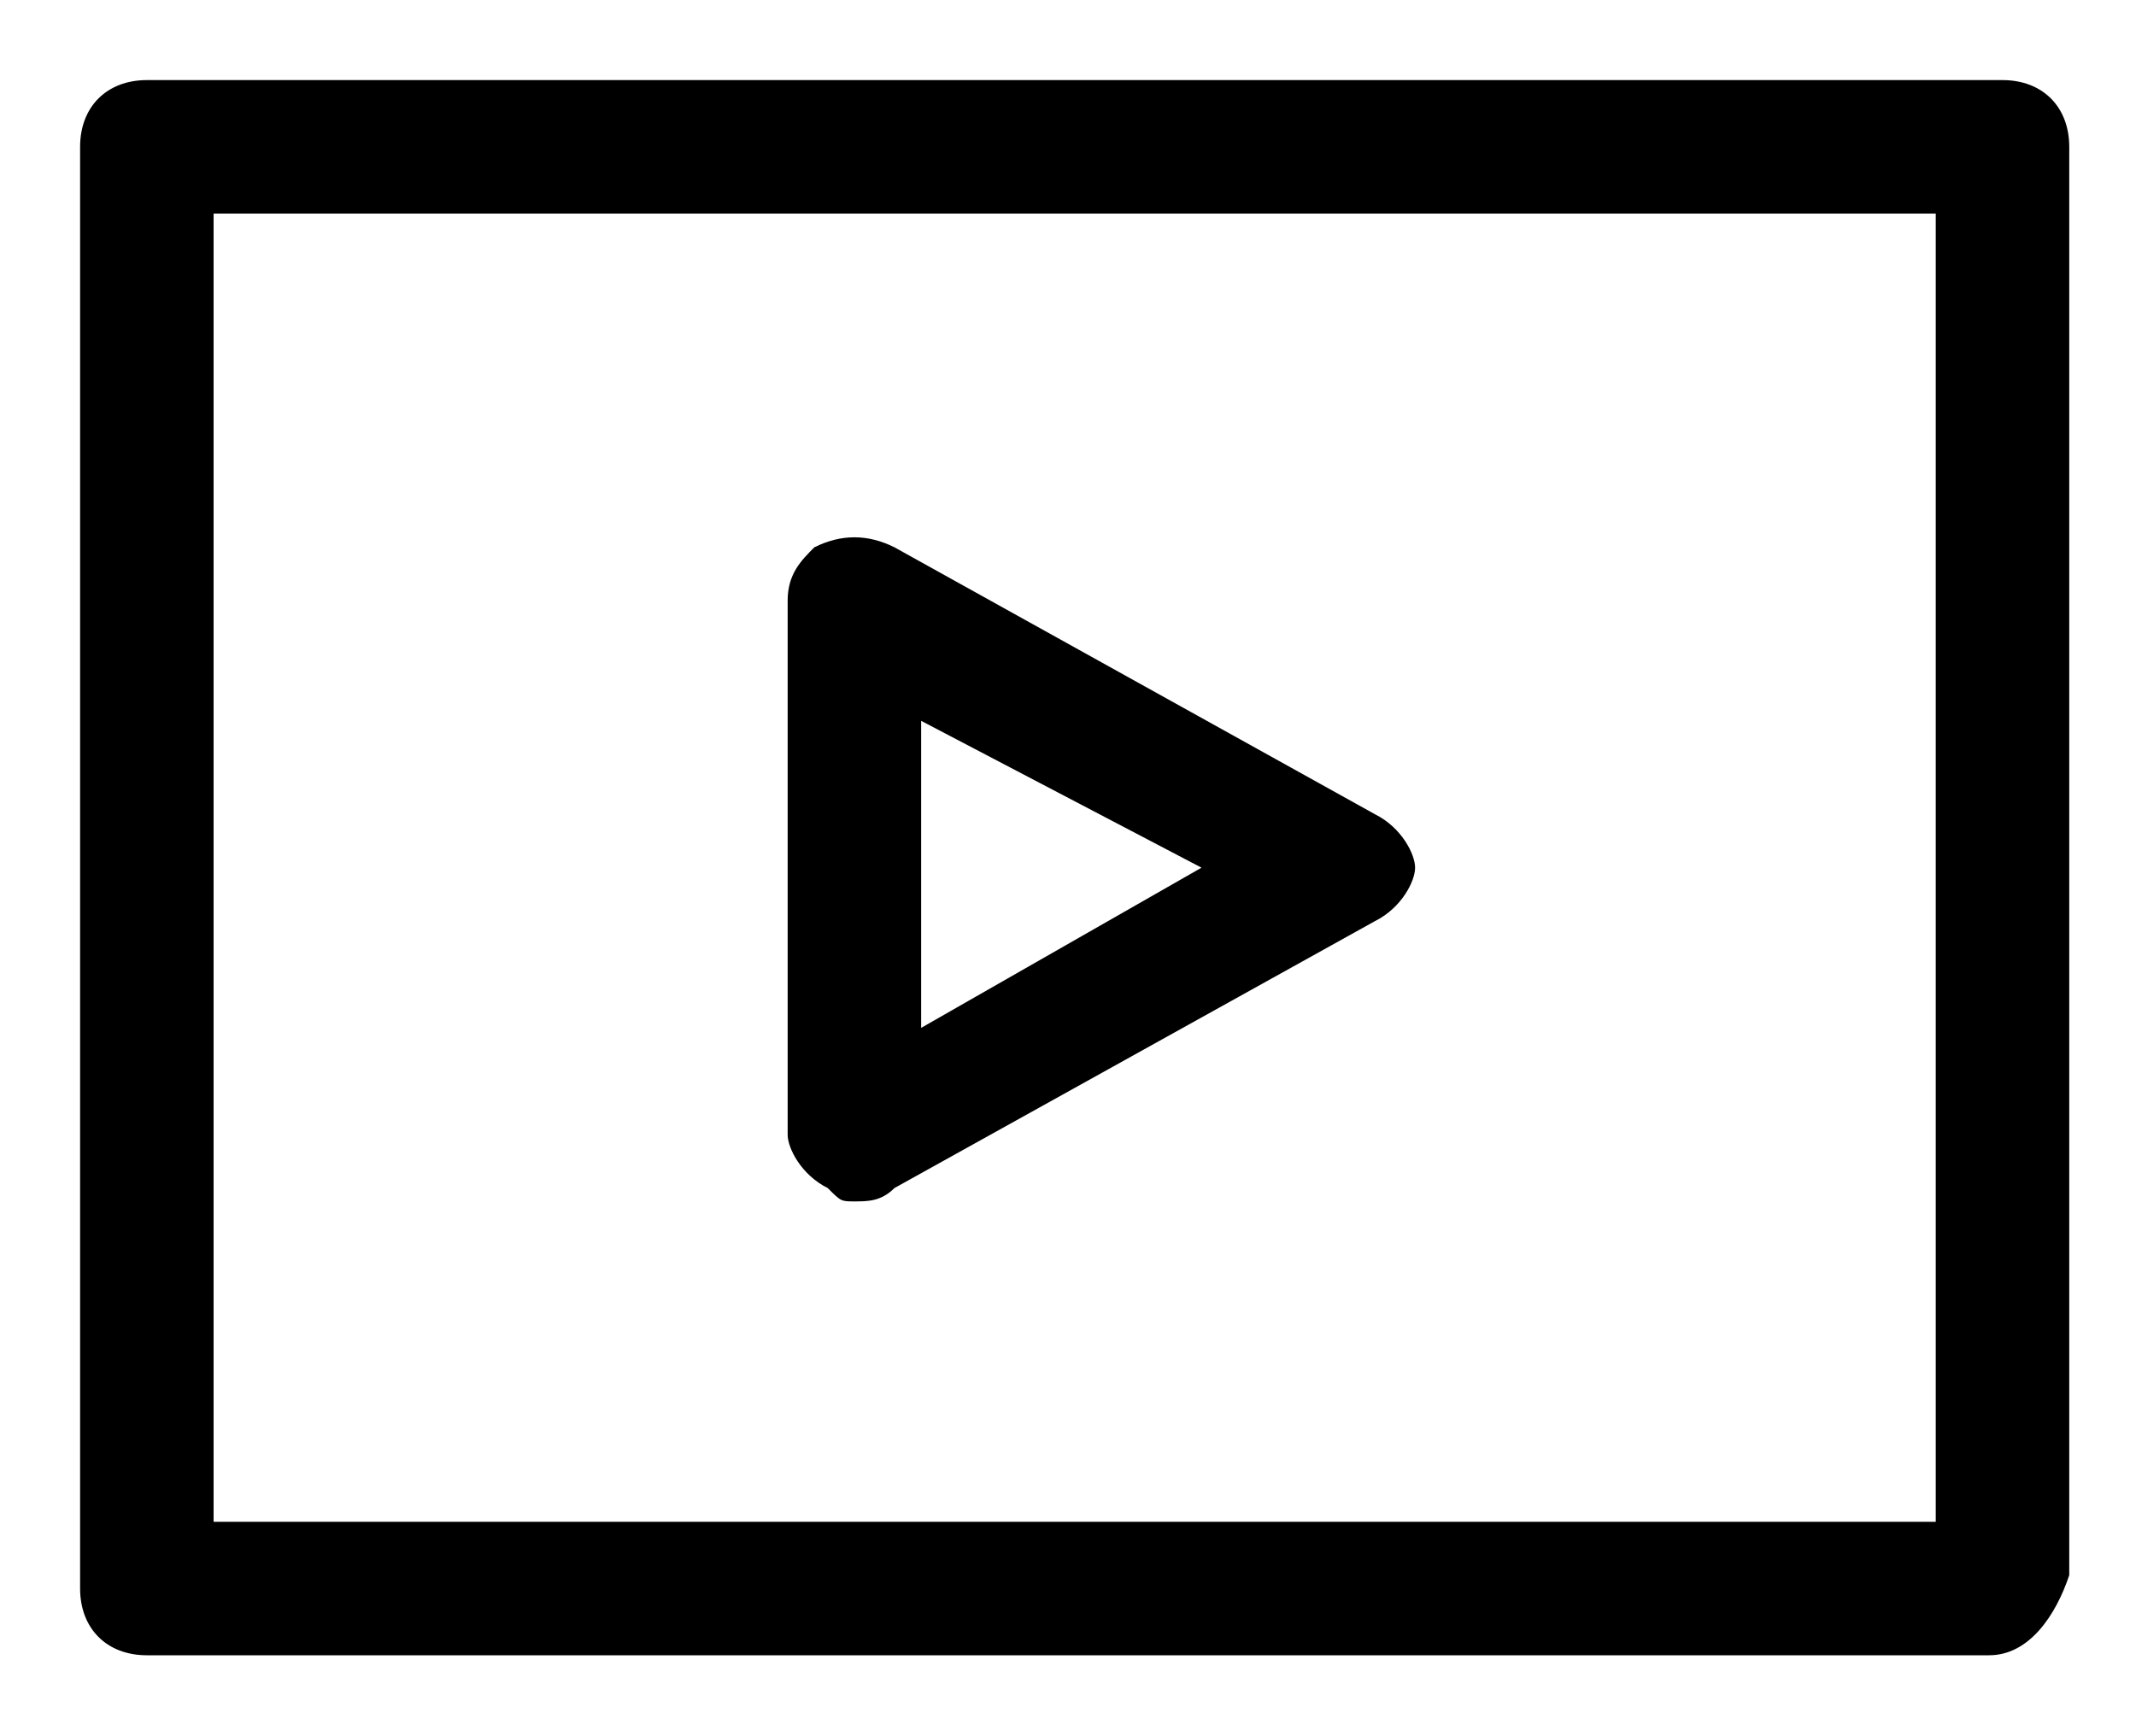
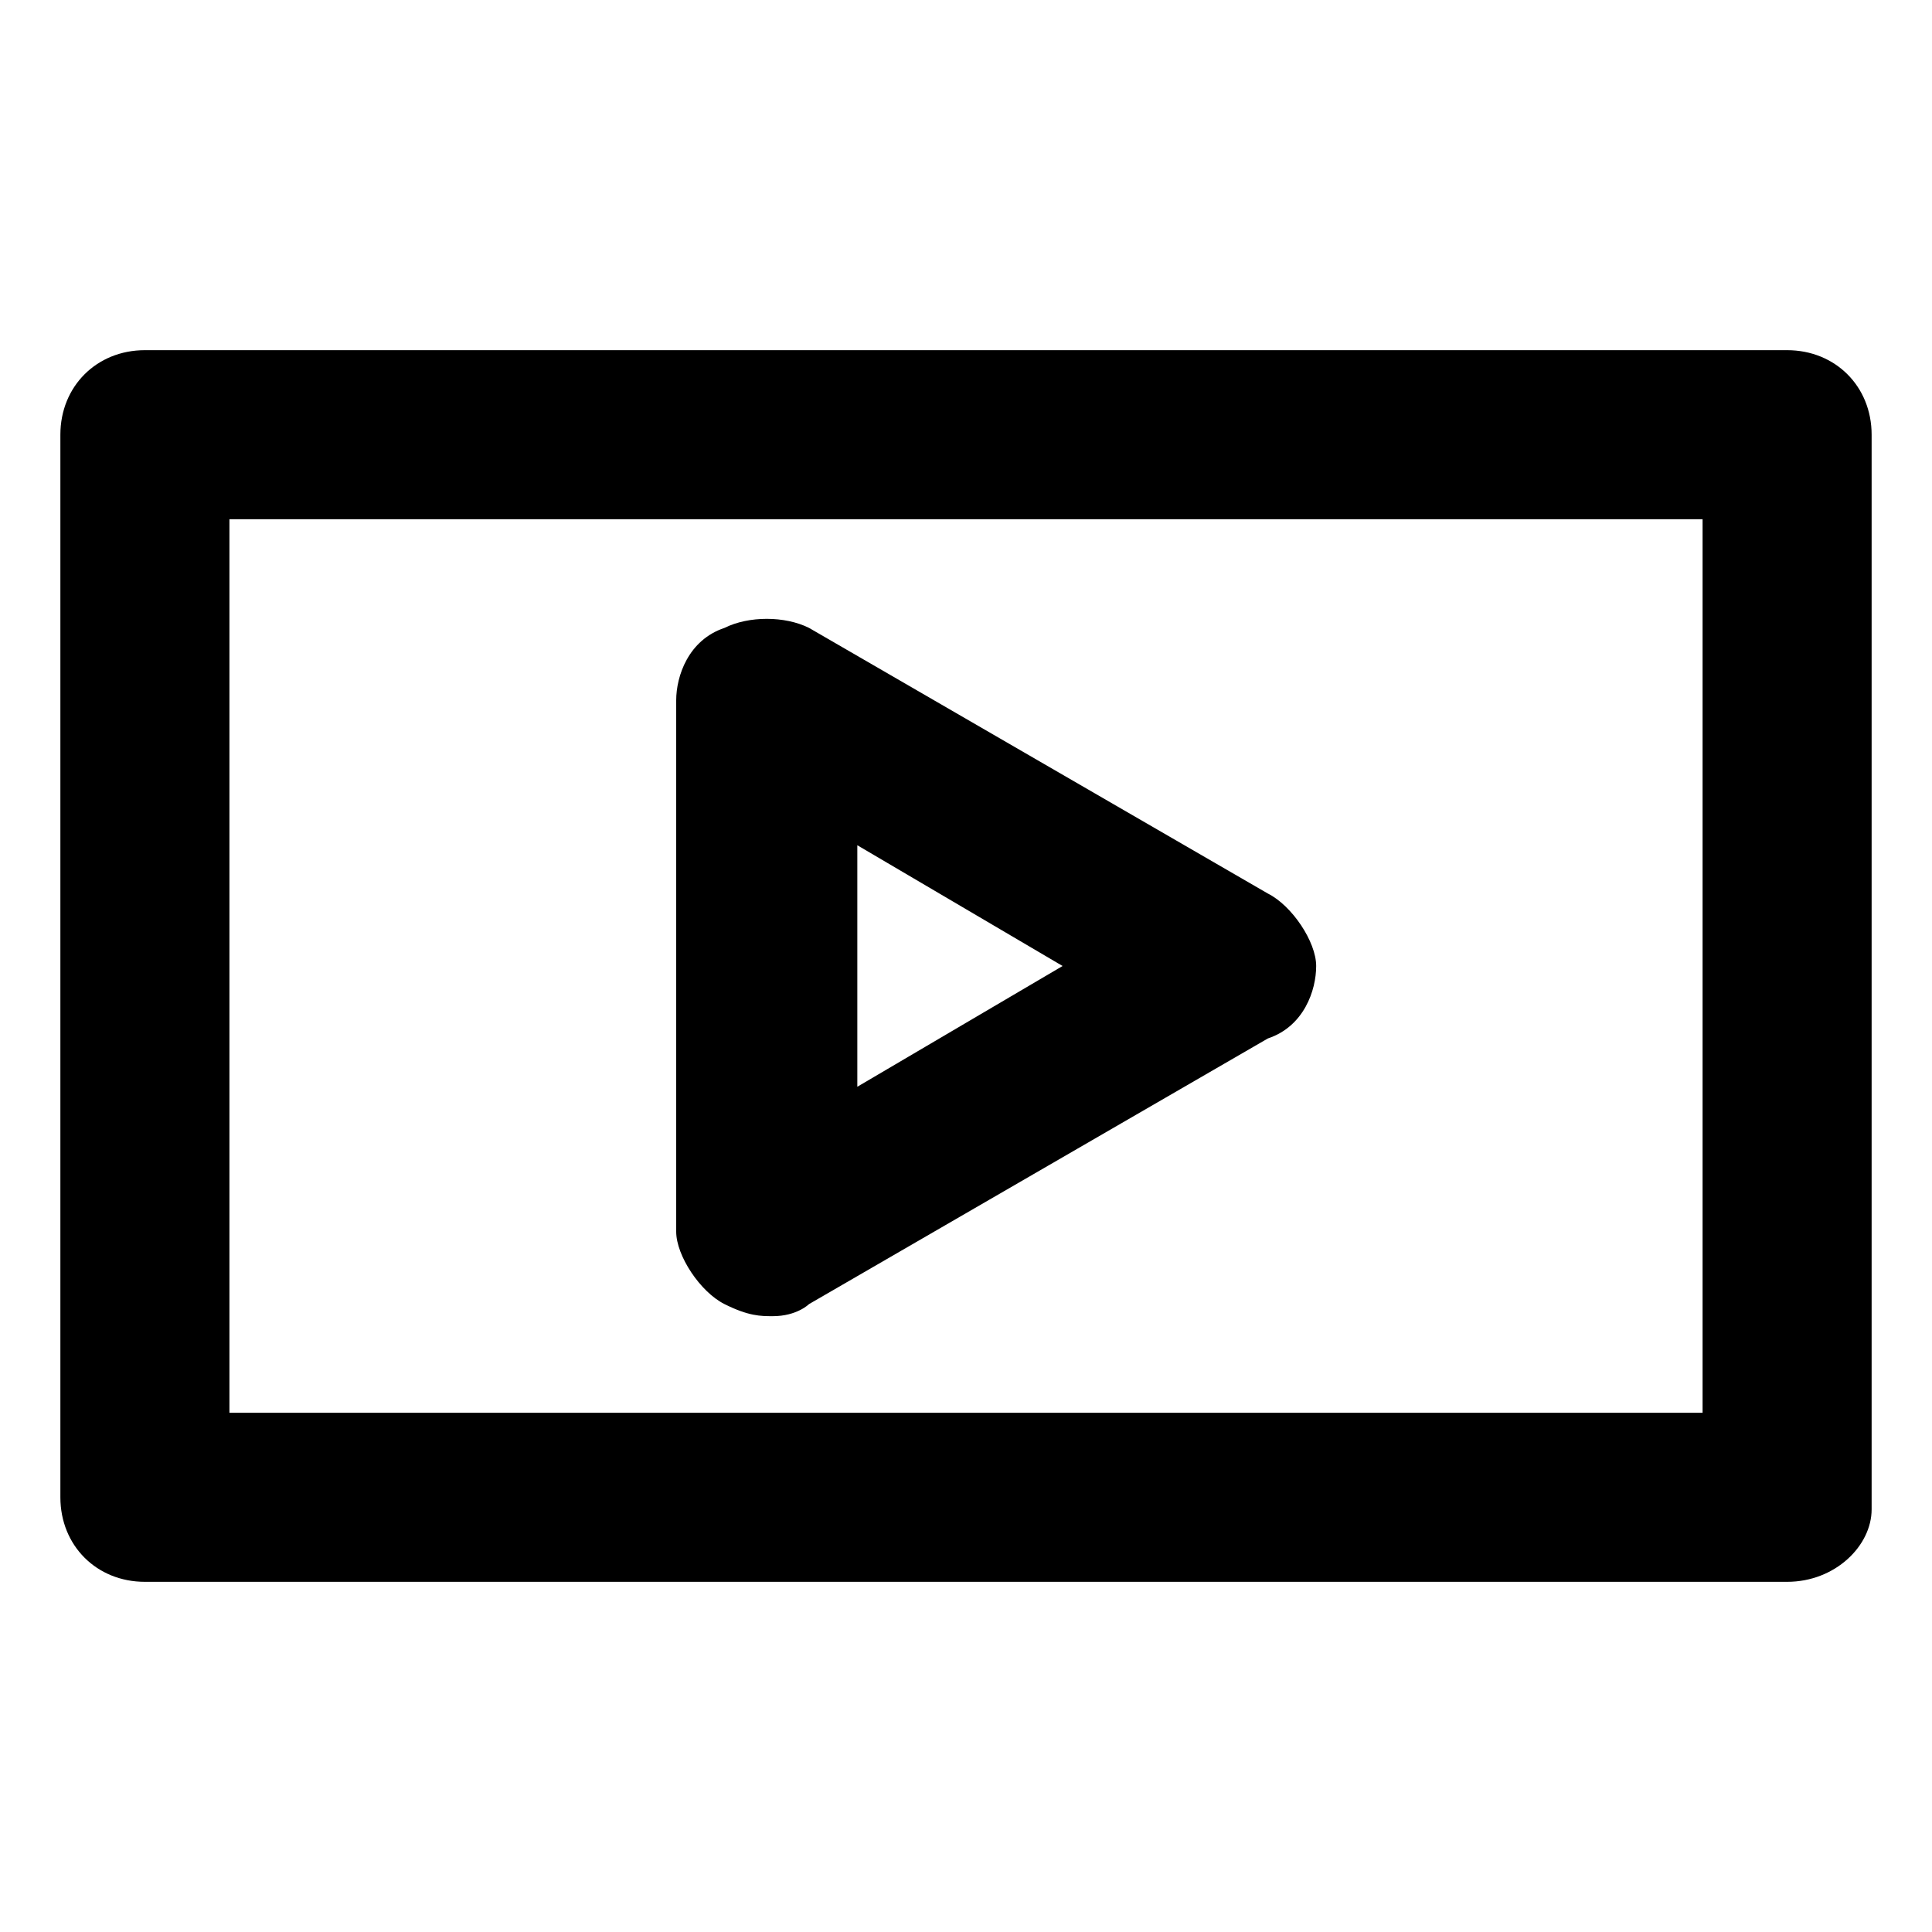
- <svg xmlns="http://www.w3.org/2000/svg" version="1.1" id="Layer_1" x="0px" y="0px" viewBox="0 0 16 13" style="enable-background:new 0 0 16 13;" xml:space="preserve">
+ <svg xmlns="http://www.w3.org/2000/svg" version="1.1" id="Layer_1" x="0px" y="0px" viewBox="0 0 16 16" style="enable-background:new 0 0 16 16;" xml:space="preserve">
  <g>
-     <path d="M14.9,12.4H1.1c-0.3,0-0.5-0.2-0.5-0.5V1.1c0-0.3,0.2-0.5,0.5-0.5h13.9c0.3,0,0.5,0.2,0.5,0.5v10.7   C15.4,12.1,15.2,12.4,14.9,12.4z M1.6,11.4h12.9V1.6H1.6V11.4z" />
+     <path d="M14.8,13.1H1.2c-0.4,0-0.7-0.3-0.7-0.7V3.6c0-0.4,0.3-0.7,0.7-0.7h13.6c0.4,0,0.7,0.3,0.7,0.7v8.9   C15.5,12.8,15.2,13.1,14.8,13.1z M1.9,11.7h12.2V4.3H1.9V11.7z" />
  </g>
  <g>
-     <path d="M6.4,9C6.3,9,6.3,9,6.2,8.9C6,8.8,5.9,8.6,5.9,8.5v-4c0-0.2,0.1-0.3,0.2-0.4C6.3,4,6.5,4,6.7,4.1l3.6,2   c0.2,0.1,0.3,0.3,0.3,0.4s-0.1,0.3-0.3,0.4l-3.6,2C6.6,9,6.5,9,6.4,9z M6.9,5.4l0,2.3L9,6.5L6.9,5.4z" />
+     <path d="M6.4,10.9c-0.1,0-0.2,0-0.4-0.1c-0.2-0.1-0.4-0.4-0.4-0.6V5.8c0-0.2,0.1-0.5,0.4-0.6c0.2-0.1,0.5-0.1,0.7,0l3.8,2.2   c0.2,0.1,0.4,0.4,0.4,0.6s-0.1,0.5-0.4,0.6l-3.8,2.2C6.7,10.8,6.6,10.9,6.4,10.9z M7.1,7V9l1.7-1L7.1,7z" />
  </g>
</svg>
